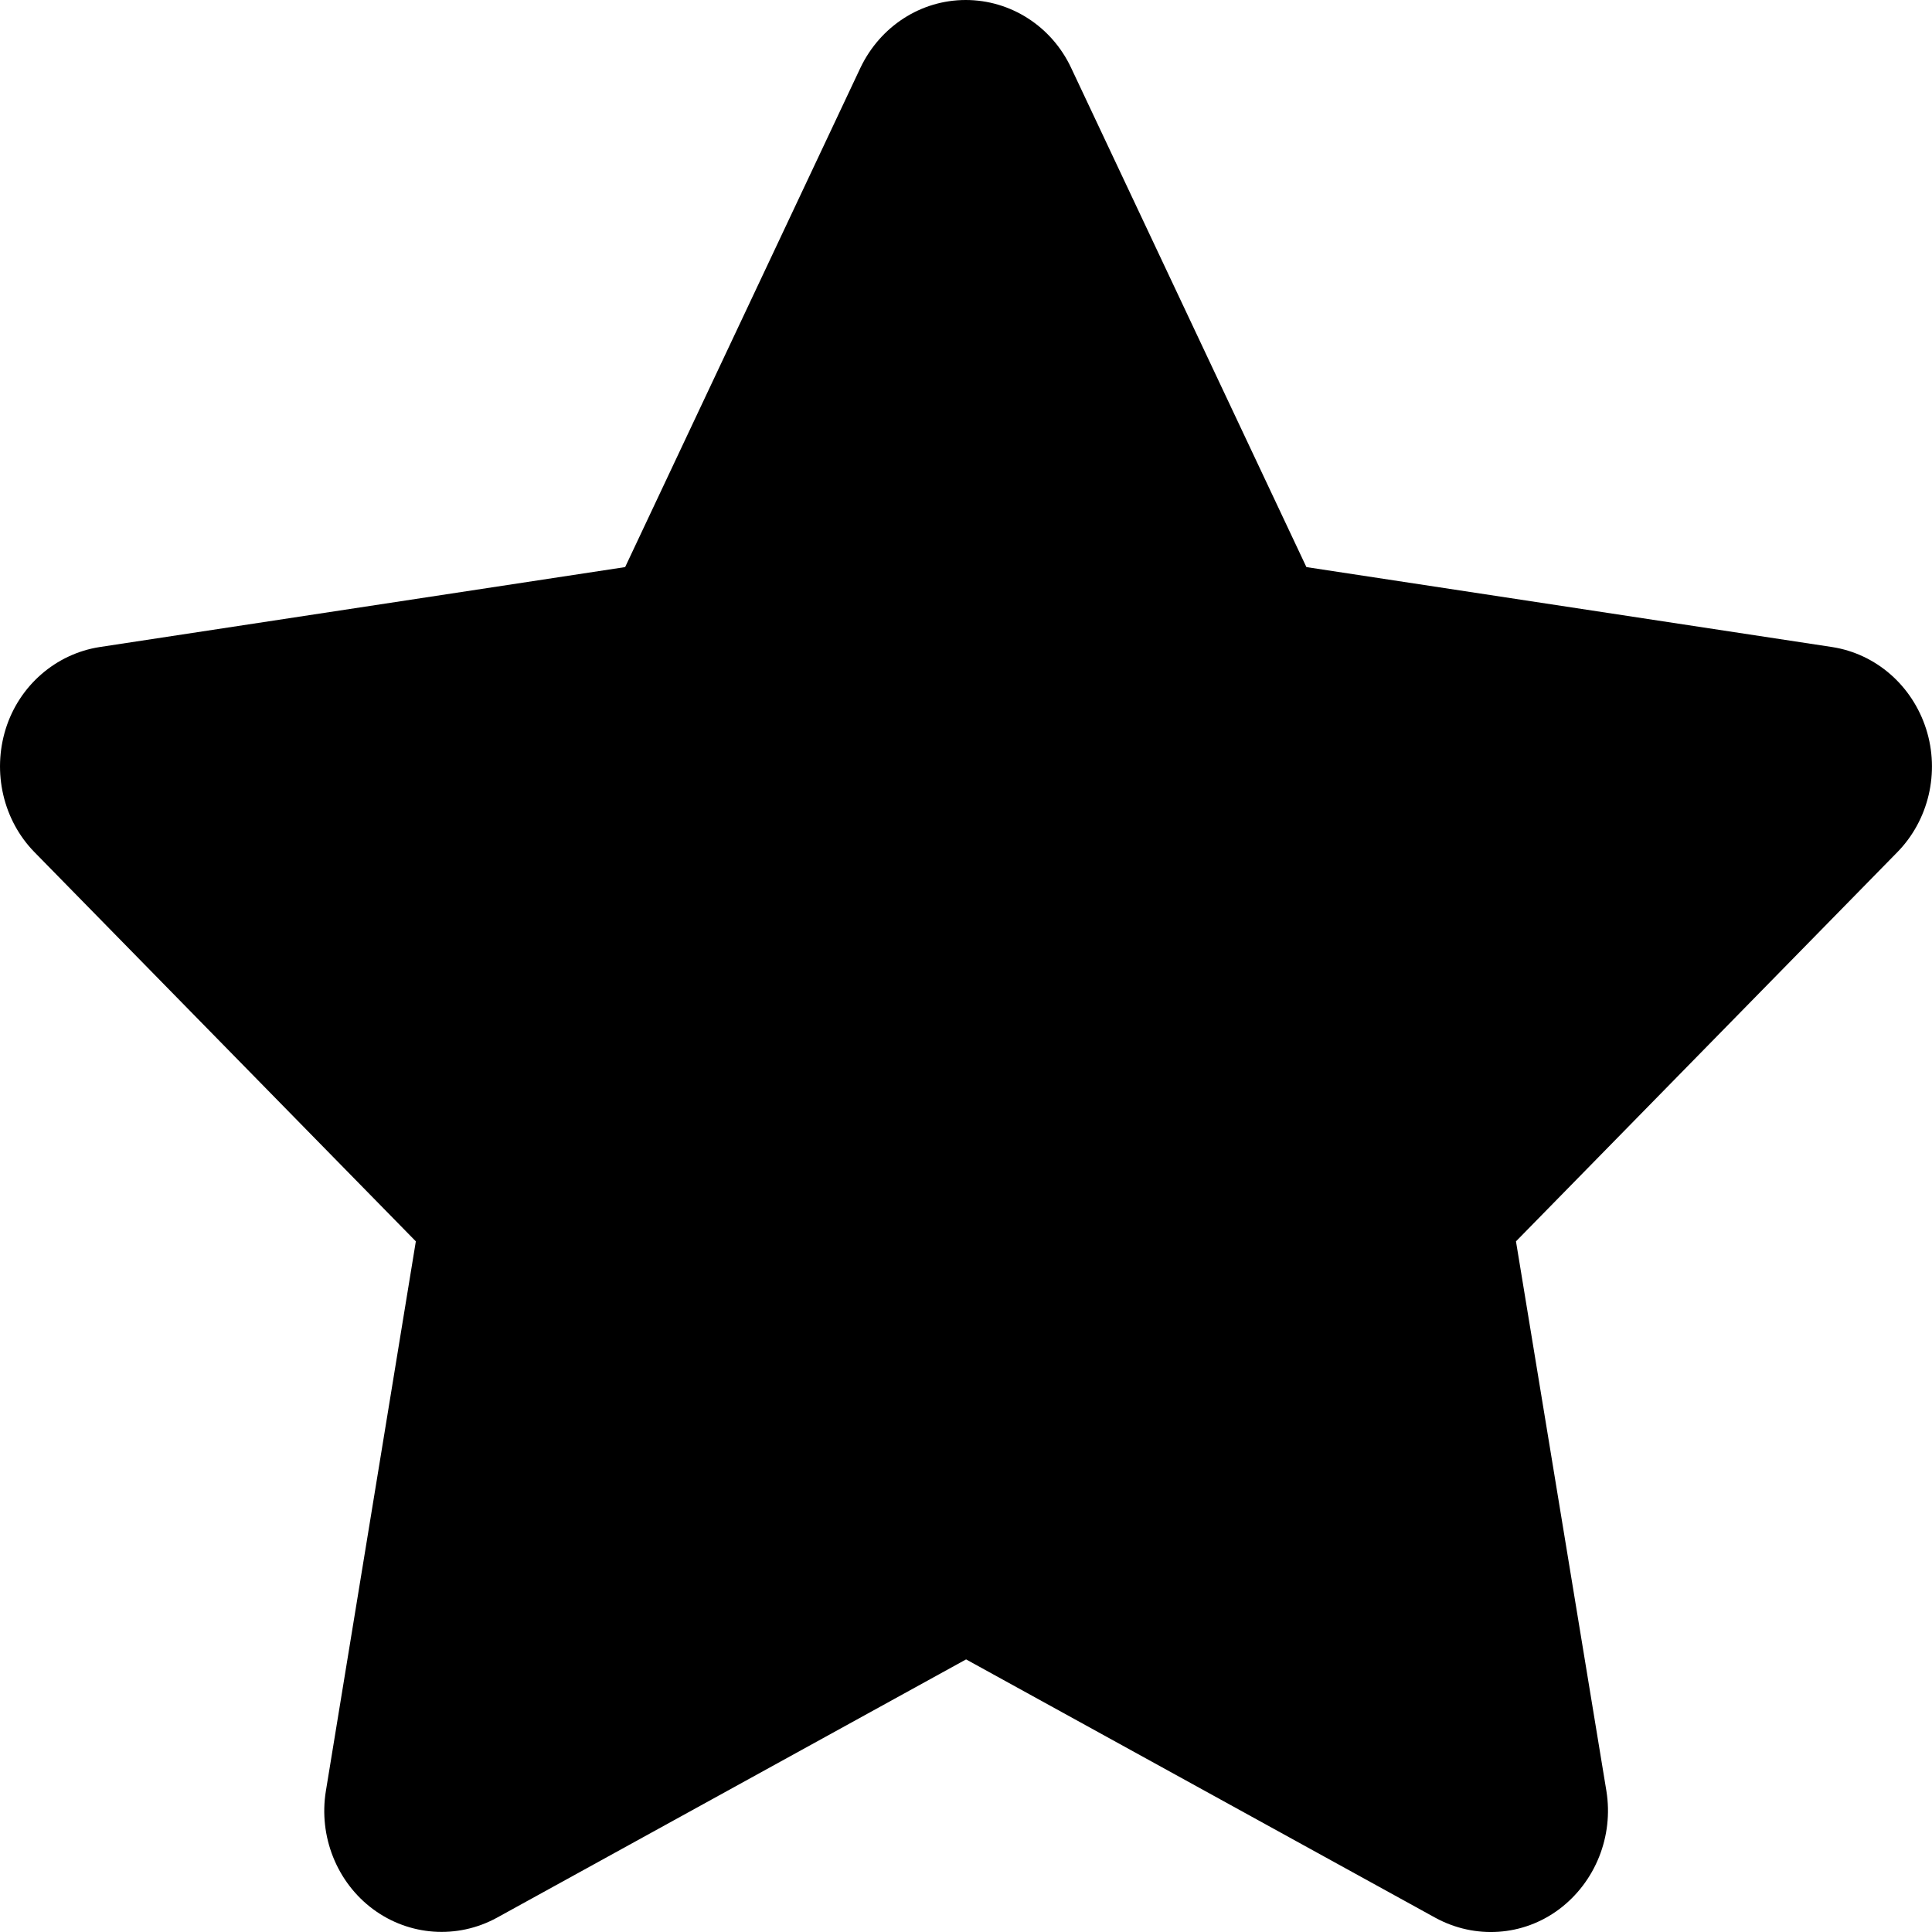
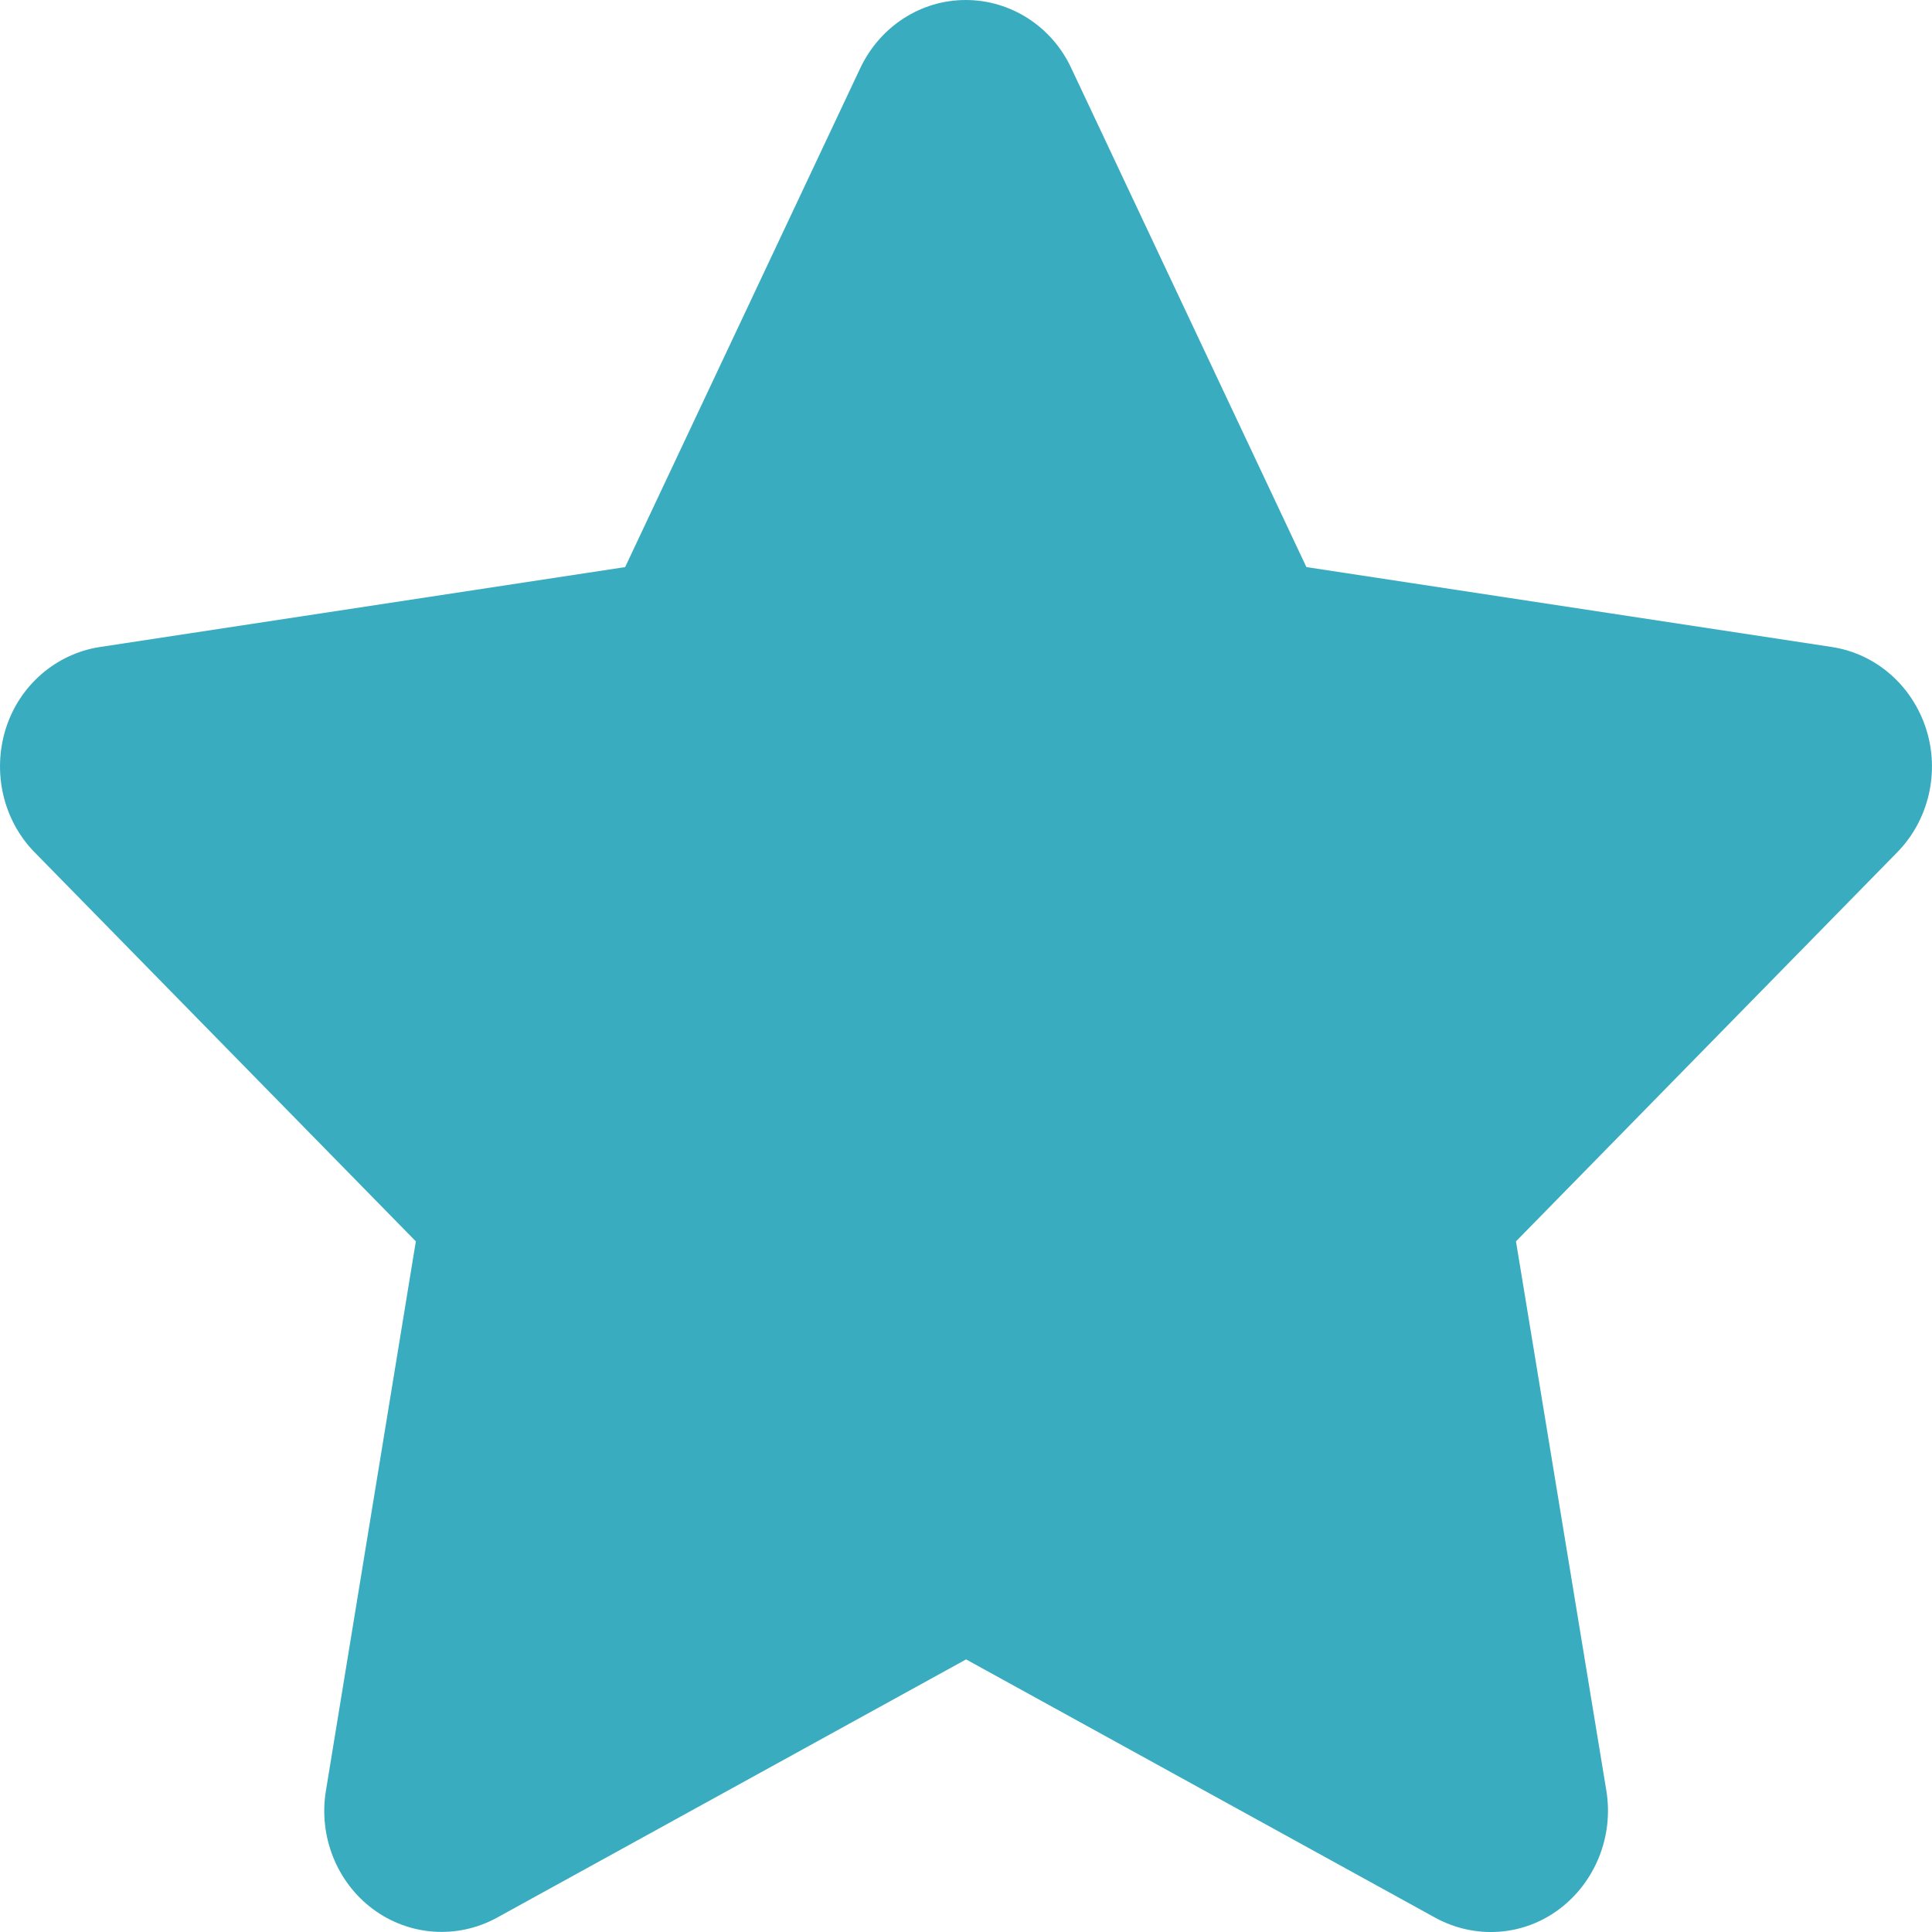
<svg xmlns="http://www.w3.org/2000/svg" width="21" height="21" viewBox="0 0 21 21" fill="none">
-   <path d="M11.643 0.738C11.432 0.287 10.986 0 10.497 0C10.008 0 9.567 0.287 9.352 0.738L6.795 6.164L1.084 7.033C0.607 7.107 0.209 7.452 0.062 7.923C-0.085 8.395 0.034 8.916 0.376 9.264L4.52 13.493L3.542 19.468C3.462 19.96 3.661 20.46 4.055 20.752C4.448 21.043 4.969 21.08 5.399 20.846L10.501 18.037L15.603 20.846C16.033 21.08 16.554 21.047 16.948 20.752C17.341 20.456 17.54 19.96 17.461 19.468L16.478 13.493L20.622 9.264C20.964 8.916 21.087 8.395 20.936 7.923C20.785 7.452 20.392 7.107 19.914 7.033L14.2 6.164L11.643 0.738Z" fill="#000" />
+   <path d="M11.643 0.738C11.432 0.287 10.986 0 10.497 0C10.008 0 9.567 0.287 9.352 0.738L6.795 6.164L1.084 7.033C0.607 7.107 0.209 7.452 0.062 7.923C-0.085 8.395 0.034 8.916 0.376 9.264L4.52 13.493L3.542 19.468C3.462 19.96 3.661 20.46 4.055 20.752C4.448 21.043 4.969 21.08 5.399 20.846L10.501 18.037L15.603 20.846C16.033 21.08 16.554 21.047 16.948 20.752C17.341 20.456 17.54 19.96 17.461 19.468L16.478 13.493L20.622 9.264C20.964 8.916 21.087 8.395 20.936 7.923C20.785 7.452 20.392 7.107 19.914 7.033L14.2 6.164L11.643 0.738Z" fill="#39ACC0" />
</svg>
